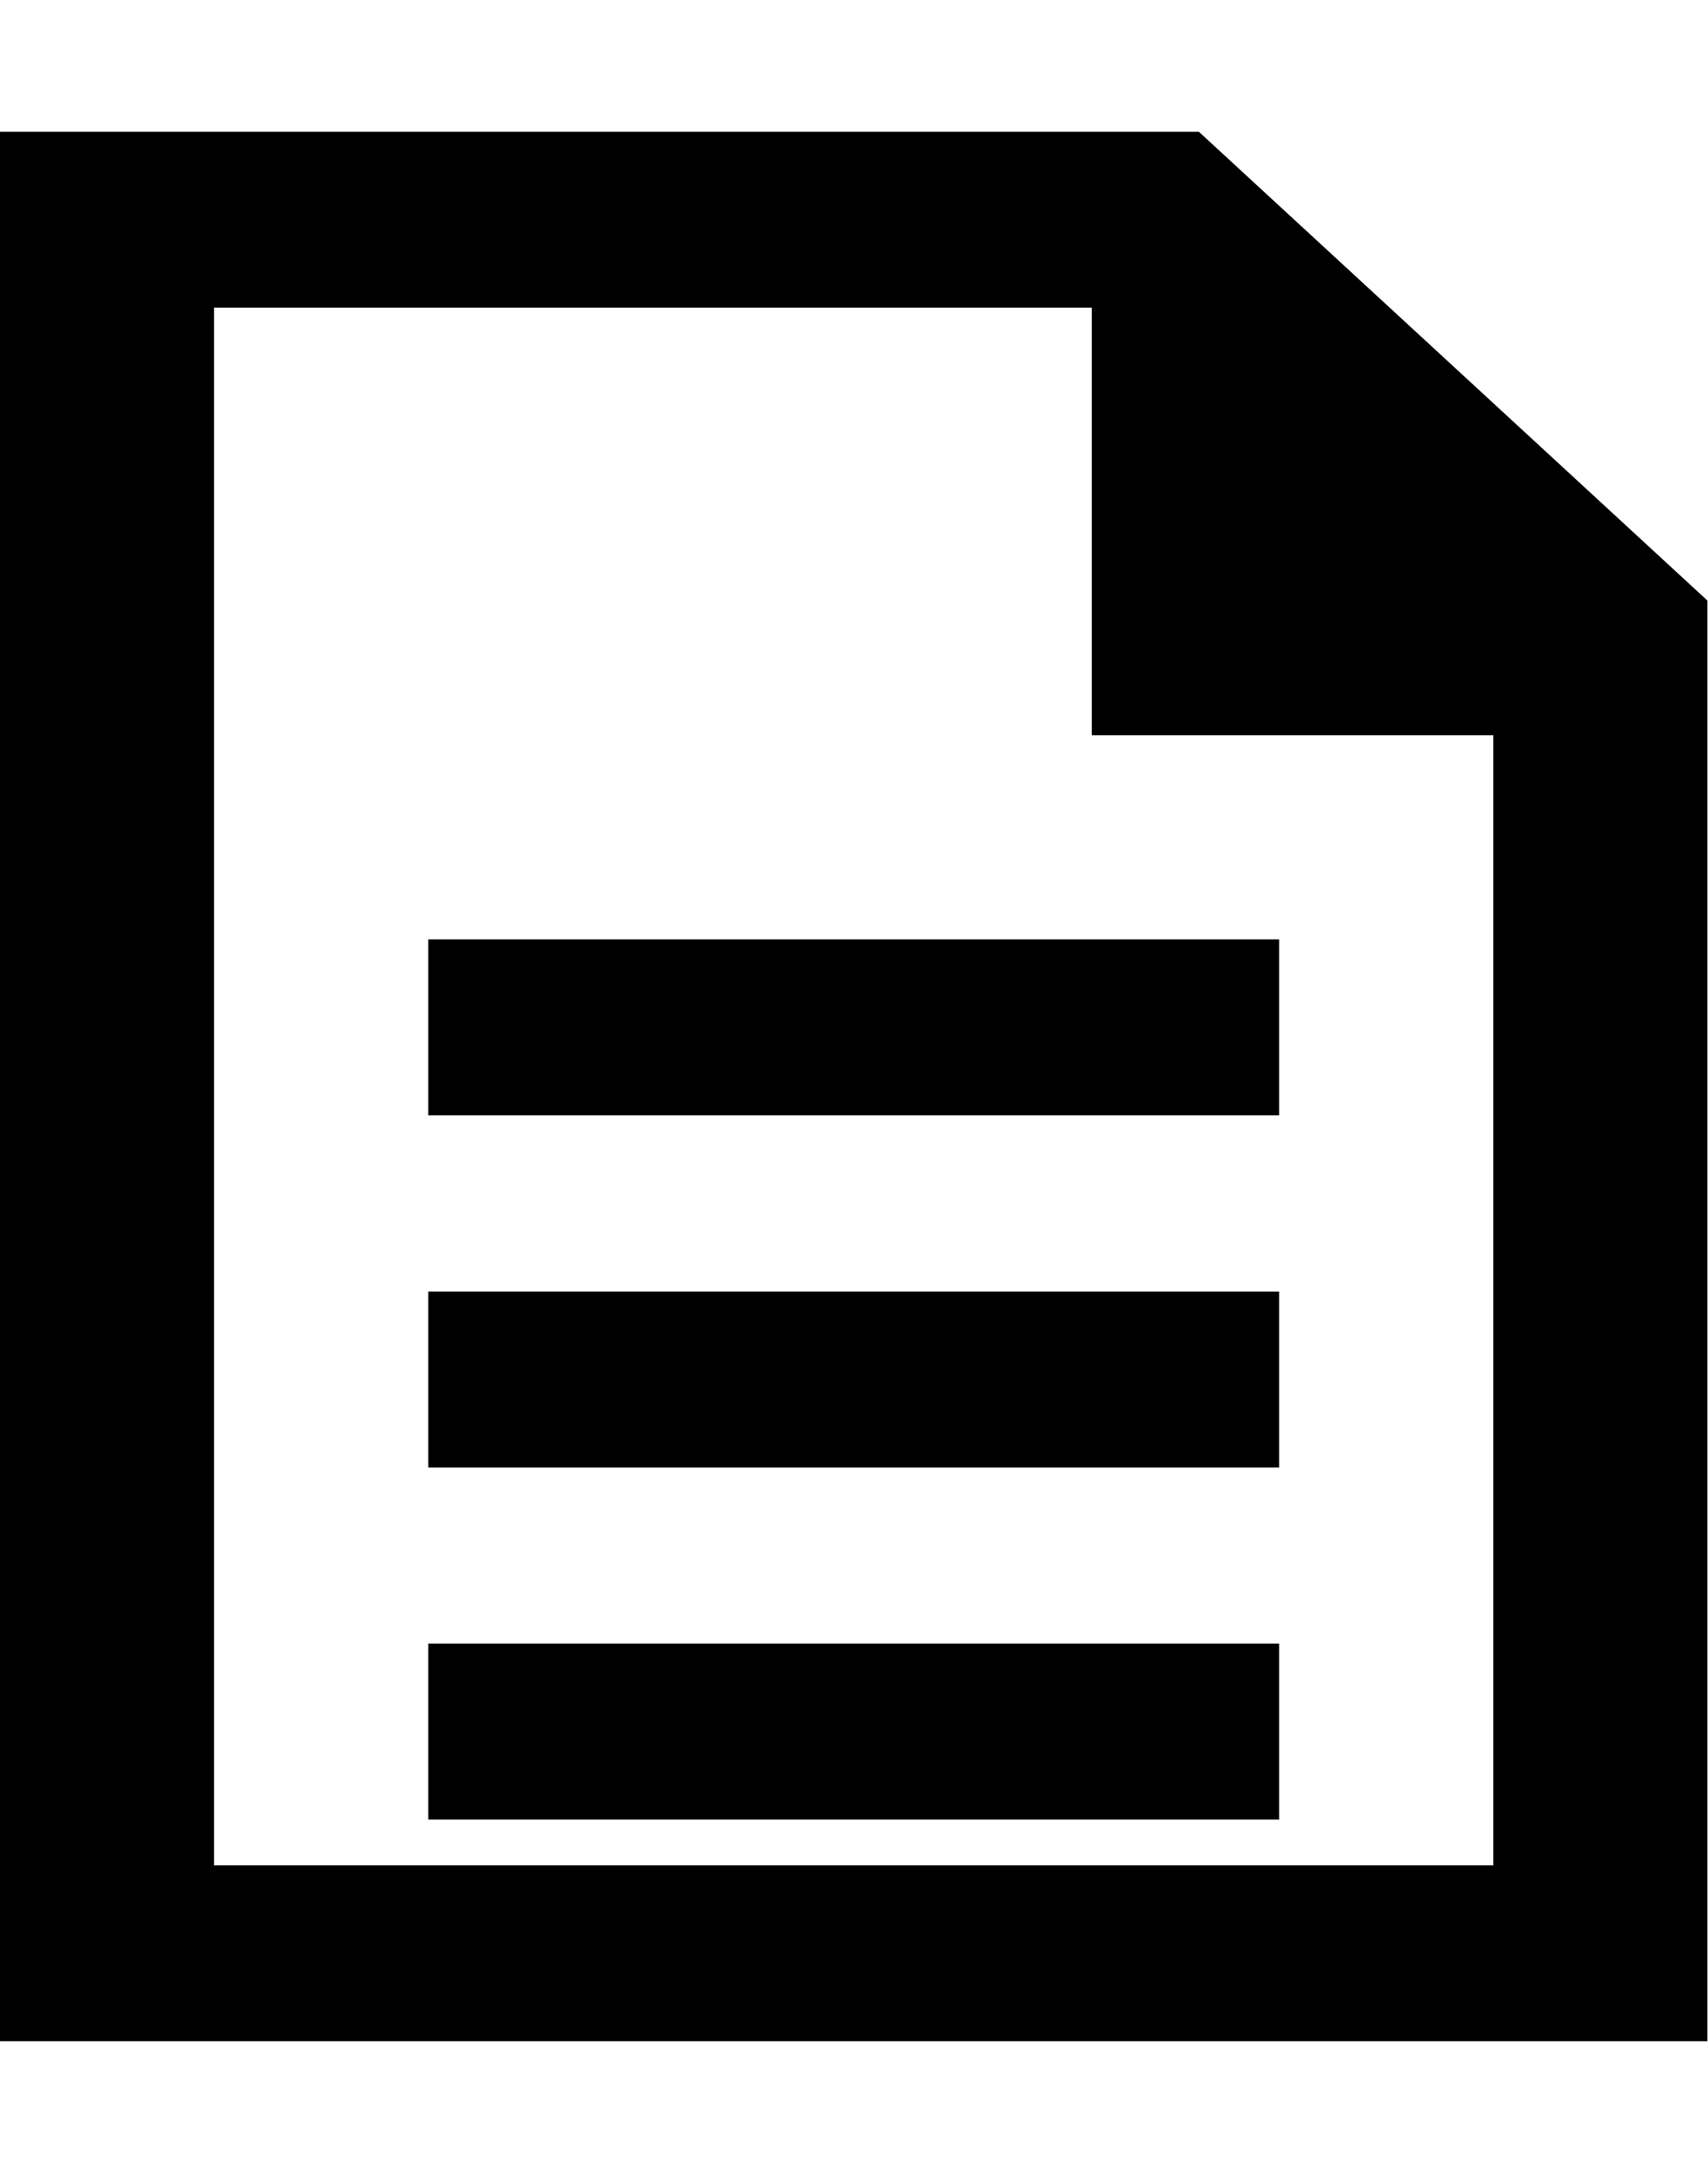
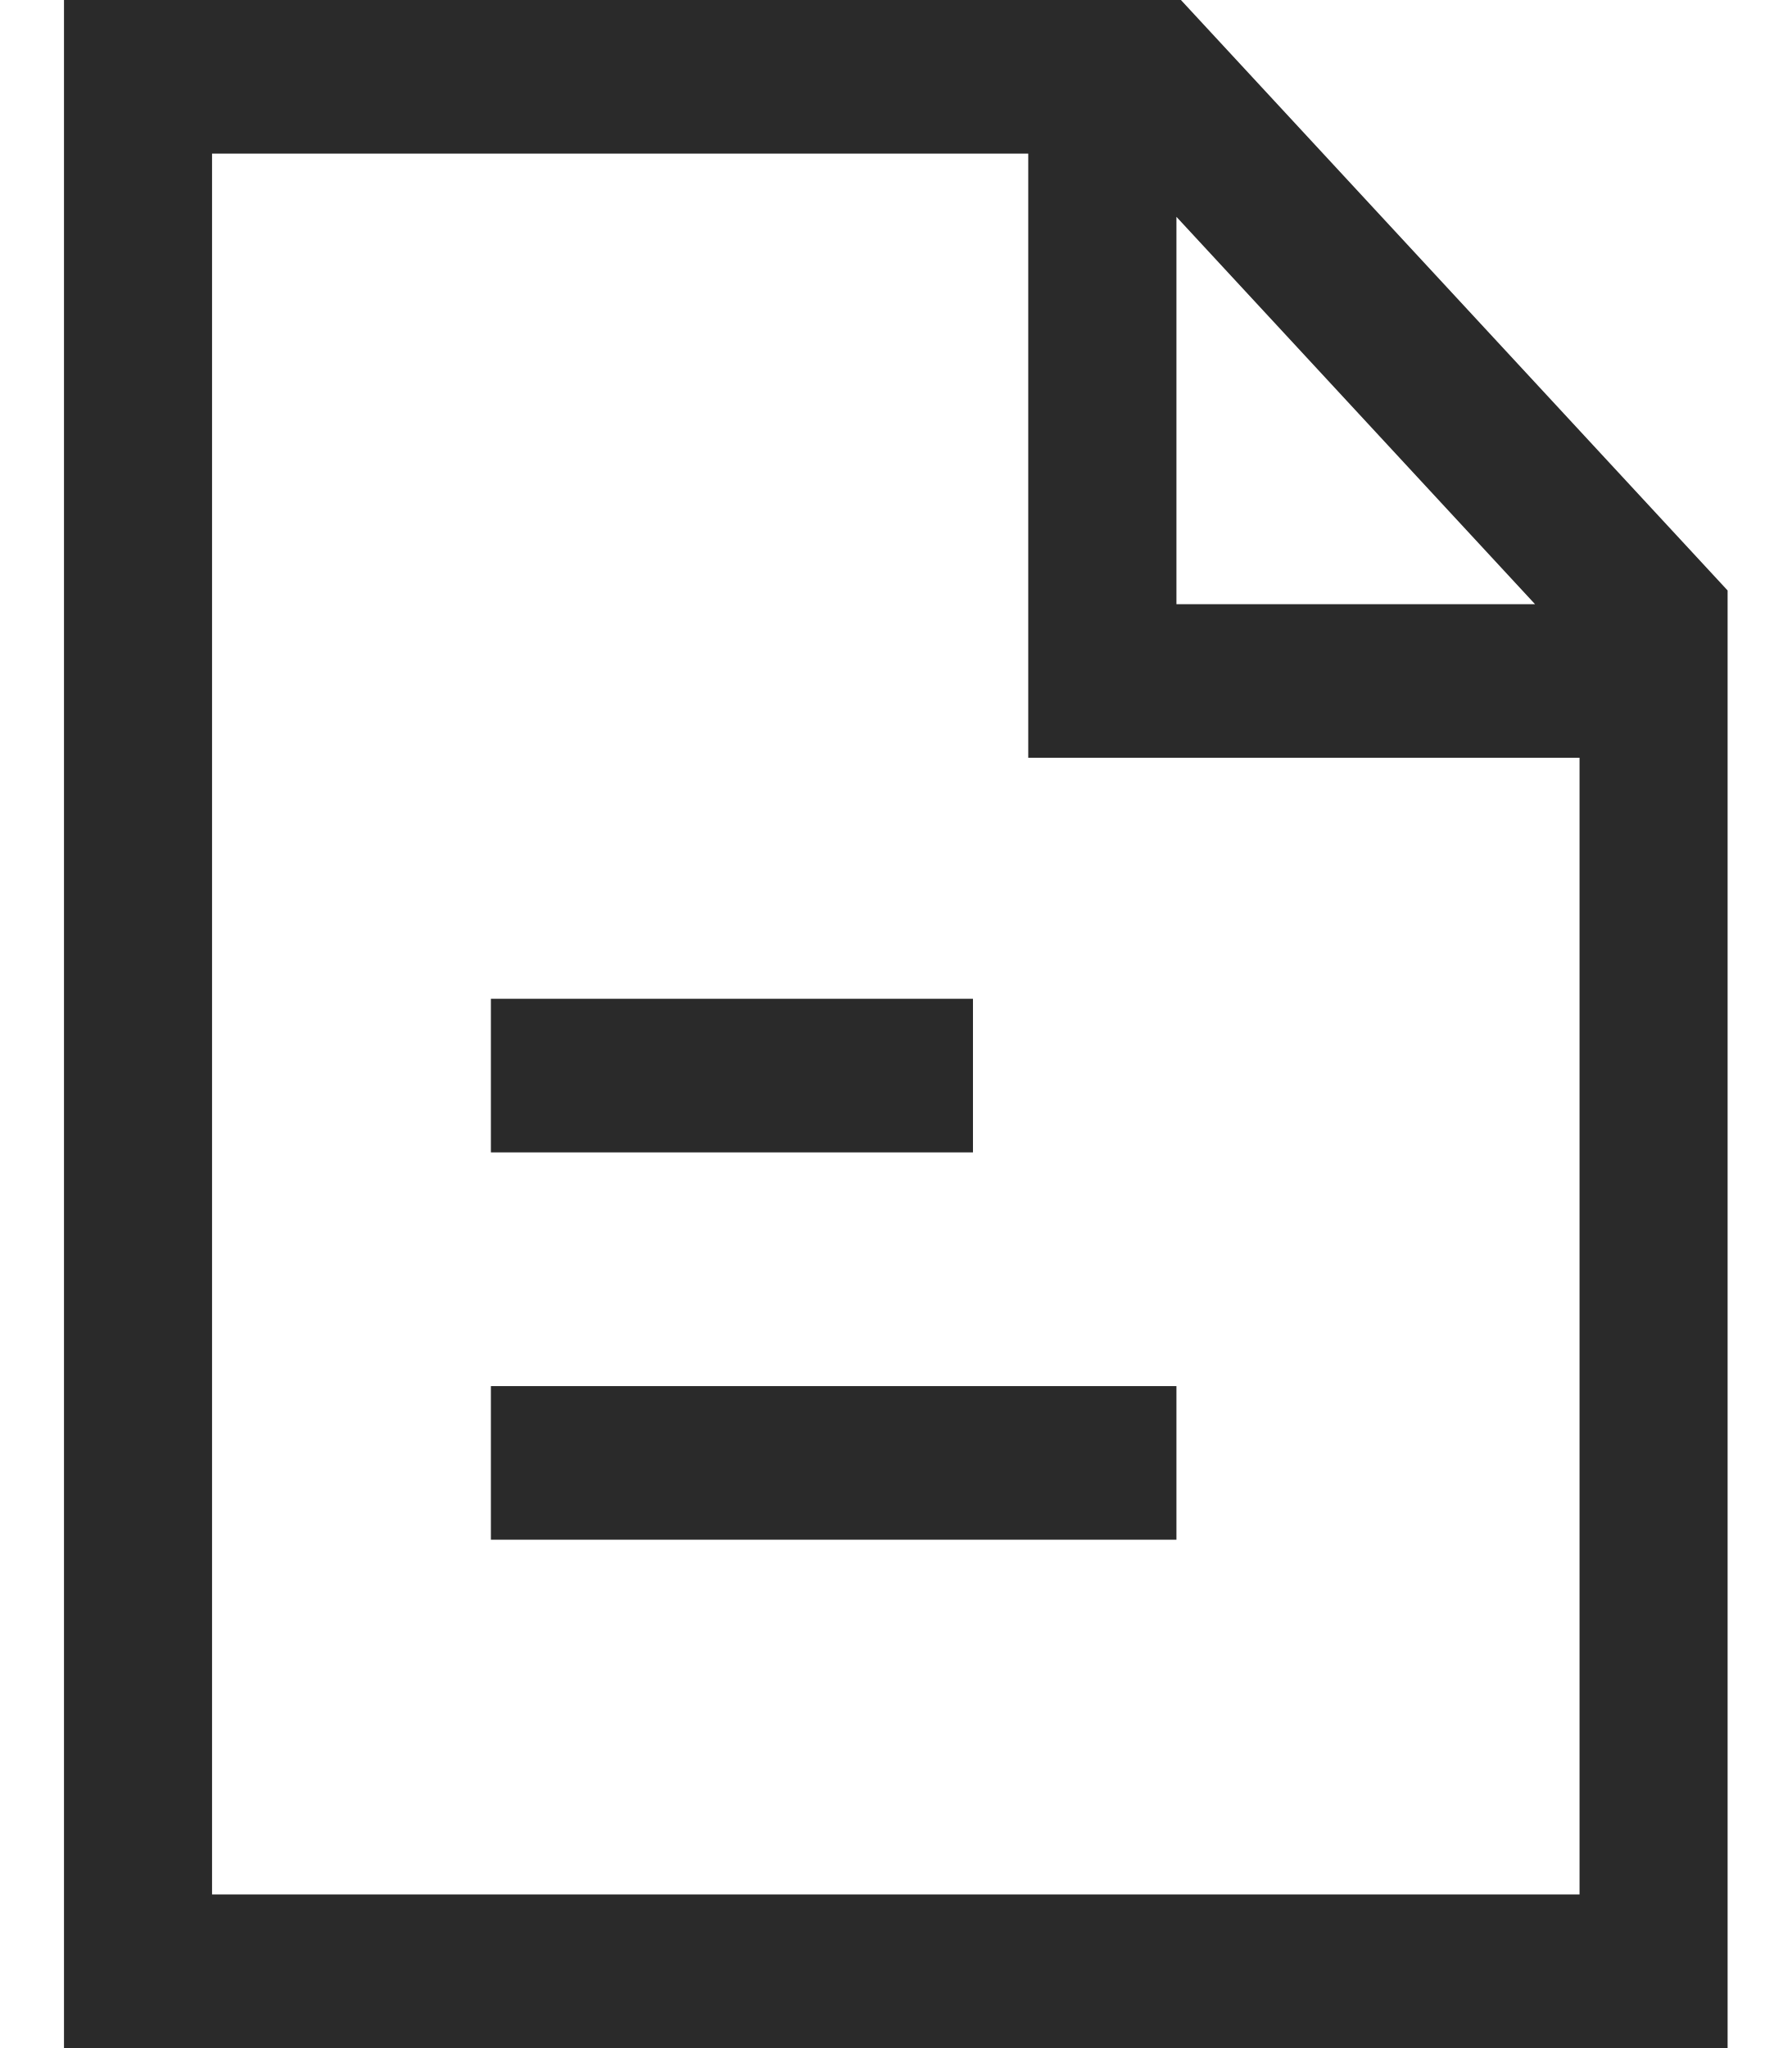
- <svg xmlns="http://www.w3.org/2000/svg" width="11" height="14" viewBox="0 0 11 14" fill="none">
-   <path d="M0 0.849V13.151H11V3.869L7.724 0.849H0ZM1.379 12.018V1.982H7.034V4.737H9.621V12.018H1.379Z" fill="currentColor" />
-   <path d="M2.759 6.052H8.241V7.186H2.759V6.052Z" fill="currentColor" />
-   <path d="M2.759 8.321H8.241V9.455H2.759V8.321Z" fill="currentColor" />
-   <path d="M2.759 10.589H8.241V11.723H2.759V10.589Z" fill="currentColor" />
+ <svg xmlns="http://www.w3.org/2000/svg" width="14" height="16" viewBox="0 0 14 16" fill="none">
+   <path d="M9.193 12.029H3.836V10.829H9.193V12.029Z" fill="#2A2A2A" />
+   <path d="M7.603 9.003H3.836V7.803H7.603V9.003Z" fill="#2A2A2A" />
+   <path fill-rule="evenodd" clip-rule="evenodd" d="M13.5 4.613V16H0.5V0H9.228L13.5 4.613ZM1.657 14.8H12.343V5.92H8.035V1.2H1.657V14.8ZM9.193 4.72H11.995L9.193 1.694V4.72Z" fill="#2A2A2A" />
</svg>
